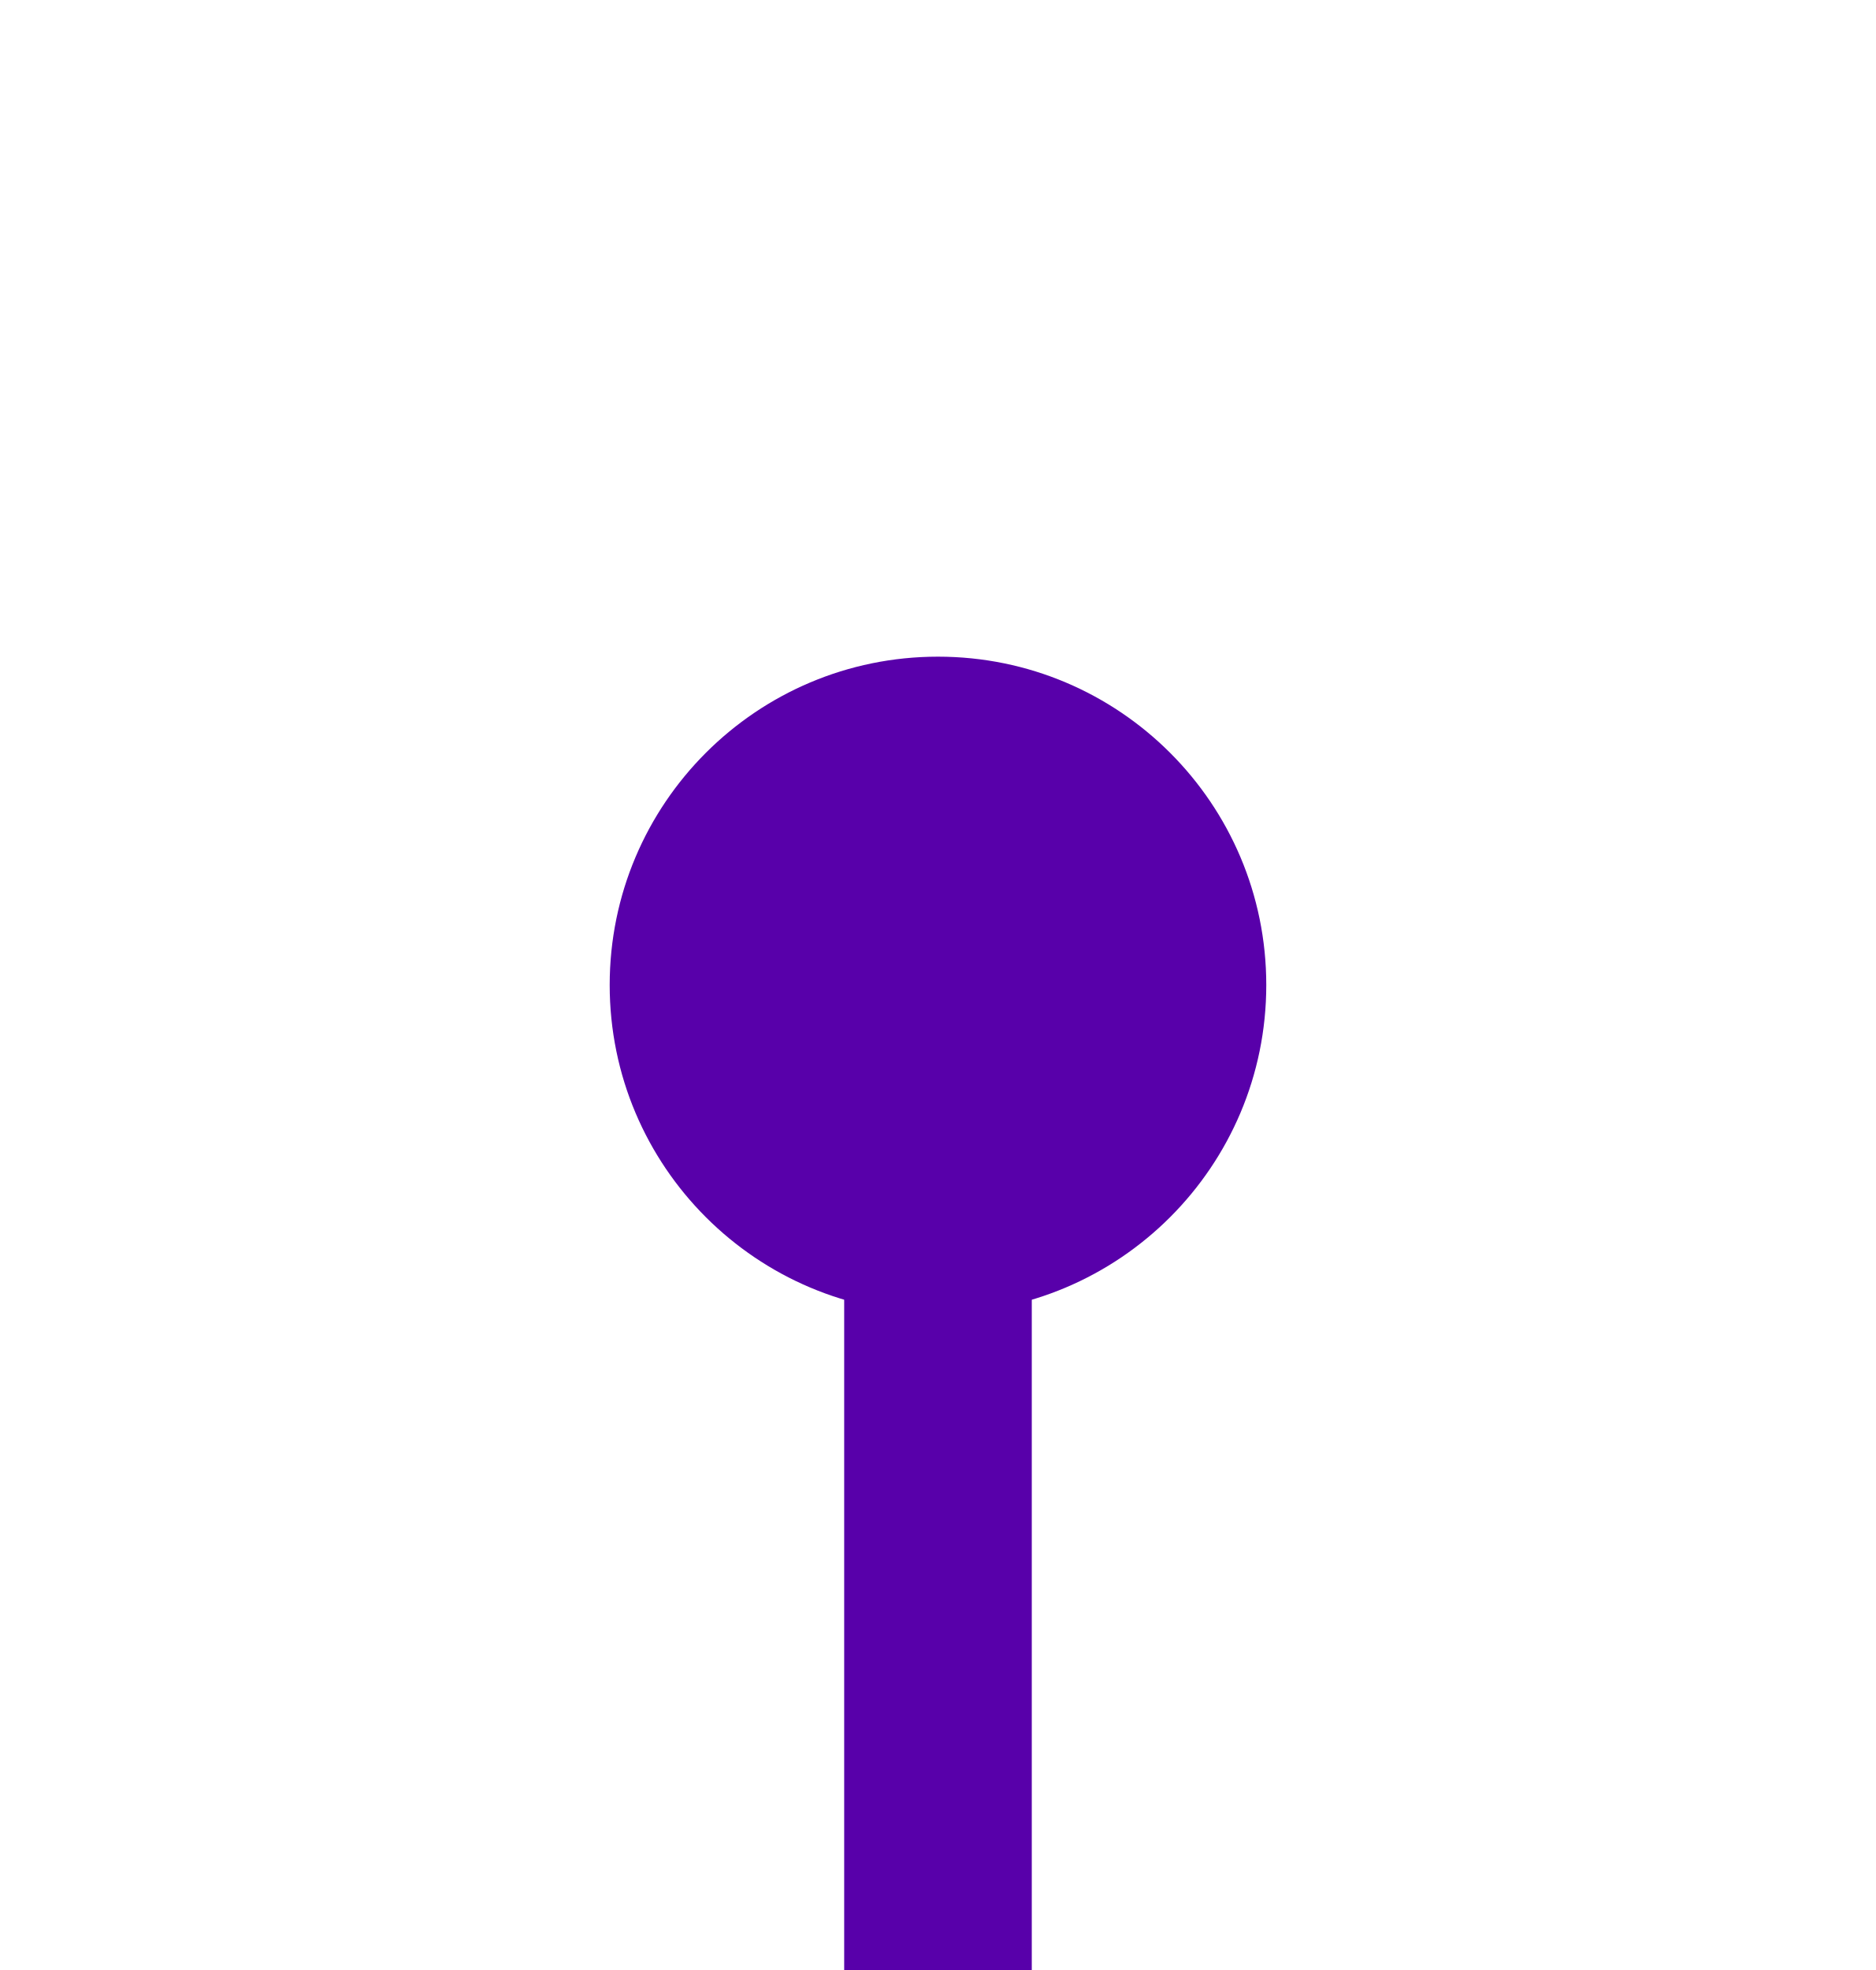
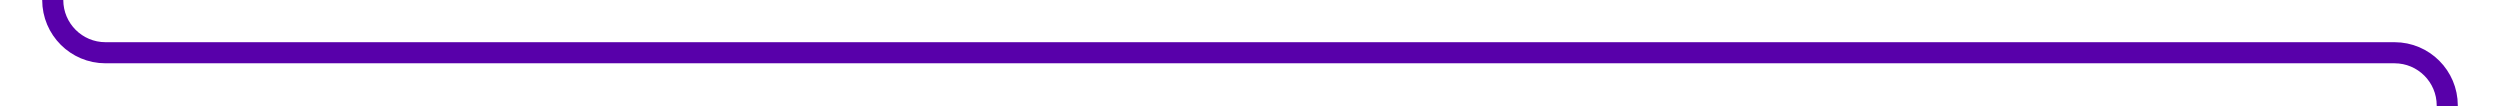
- <svg xmlns="http://www.w3.org/2000/svg" version="1.1" width="20px" height="21px" preserveAspectRatio="xMidYMin meet" viewBox="262 2977 18 21">
-   <path d="M 271 2986  L 271 3039  " stroke-width="2" stroke-dasharray="0" stroke="rgba(88, 0, 170, 1)" fill="none" class="stroke" />
-   <path d="M 271 2984  A 3.5 3.5 0 0 0 267.5 2987.5 A 3.5 3.5 0 0 0 271 2991 A 3.5 3.5 0 0 0 274.5 2987.5 A 3.5 3.5 0 0 0 271 2984 Z M 263.4 3038  L 271 3045  L 278.6 3038  L 263.4 3038  Z " fill-rule="nonzero" fill="rgba(88, 0, 170, 1)" stroke="none" class="fill" />
+ <svg xmlns="http://www.w3.org/2000/svg" version="1.1" width="237px" height="10px" preserveAspectRatio="xMinYMid meet" viewBox="310 690 237 8">
+   <path d="M 315 479  L 315 689  A 5 5 0 0 0 320 694 L 537 694  A 5 5 0 0 1 542 699 L 542 906  " stroke-width="2" stroke-dasharray="0" stroke="rgba(88, 0, 170, 1)" fill="none" class="stroke" />
+   <path d="M 315 477  A 3.5 3.5 0 0 0 311.5 480.5 A 3.5 3.5 0 0 0 315 484 A 3.5 3.5 0 0 0 318.5 480.5 A 3.5 3.5 0 0 0 315 477 Z M 534.4 905  L 542 912  L 549.6 905  L 534.4 905  Z " fill-rule="nonzero" fill="rgba(88, 0, 170, 1)" stroke="none" class="fill" />
</svg>
